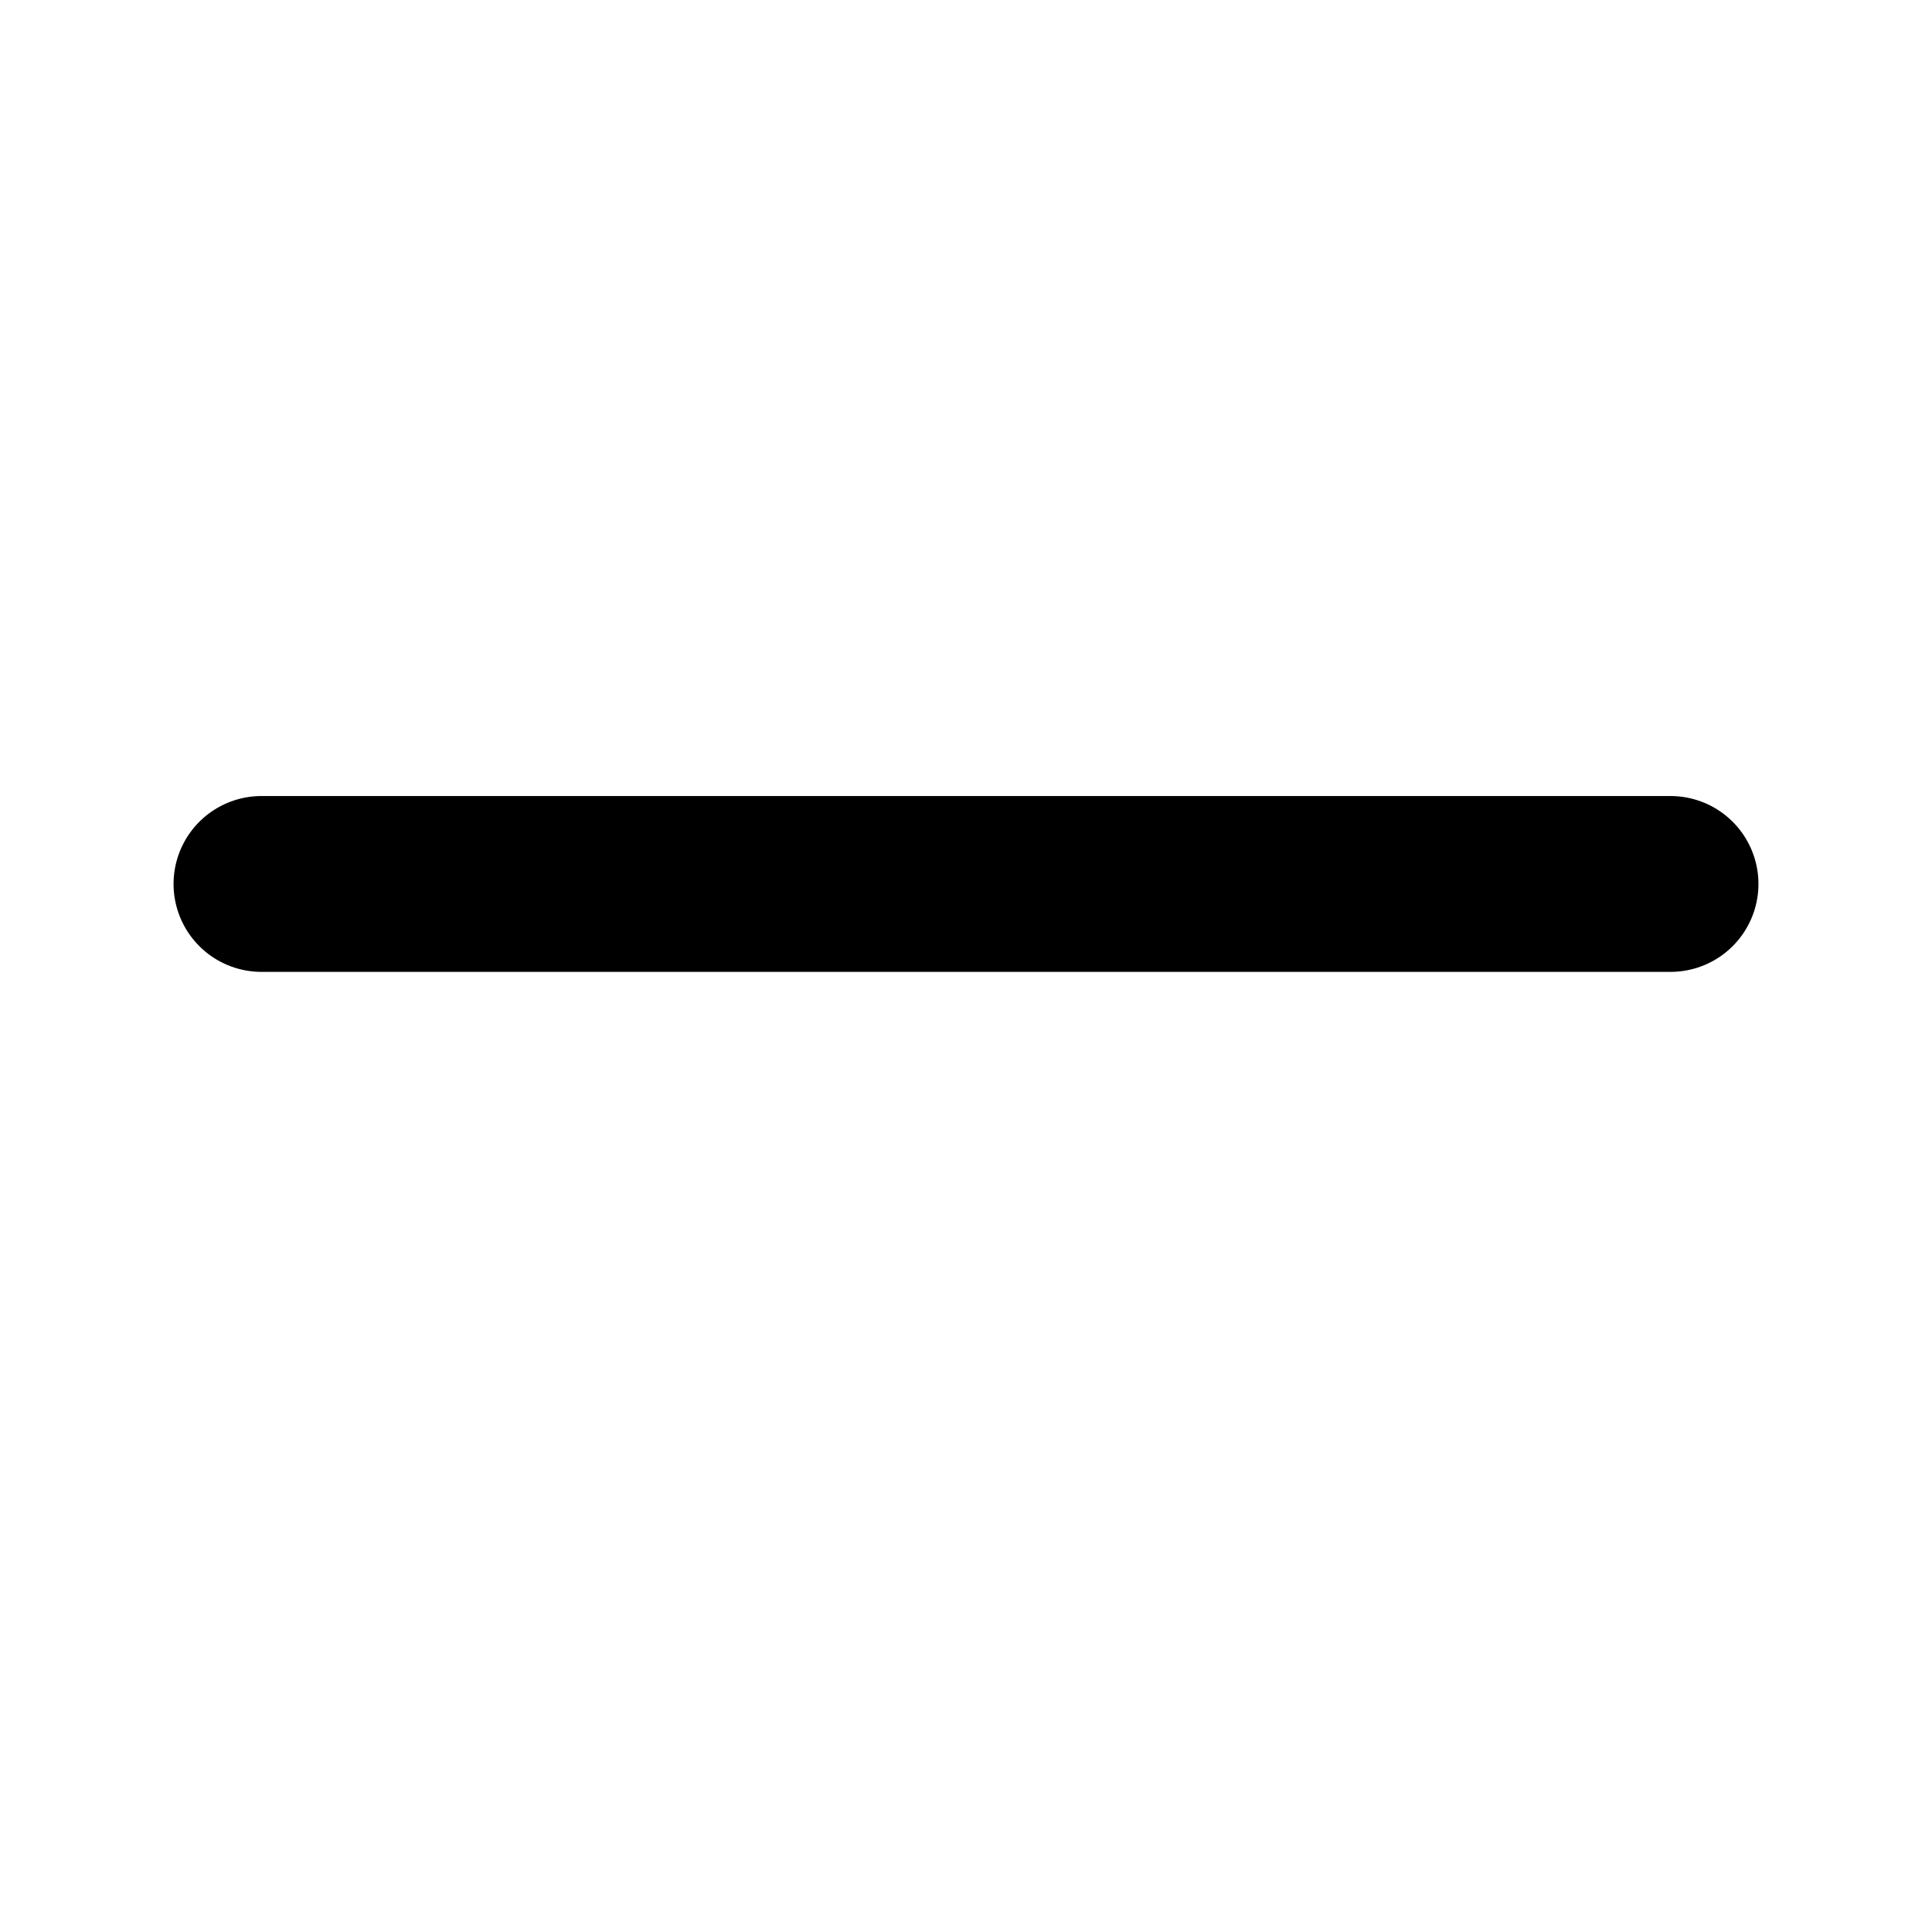
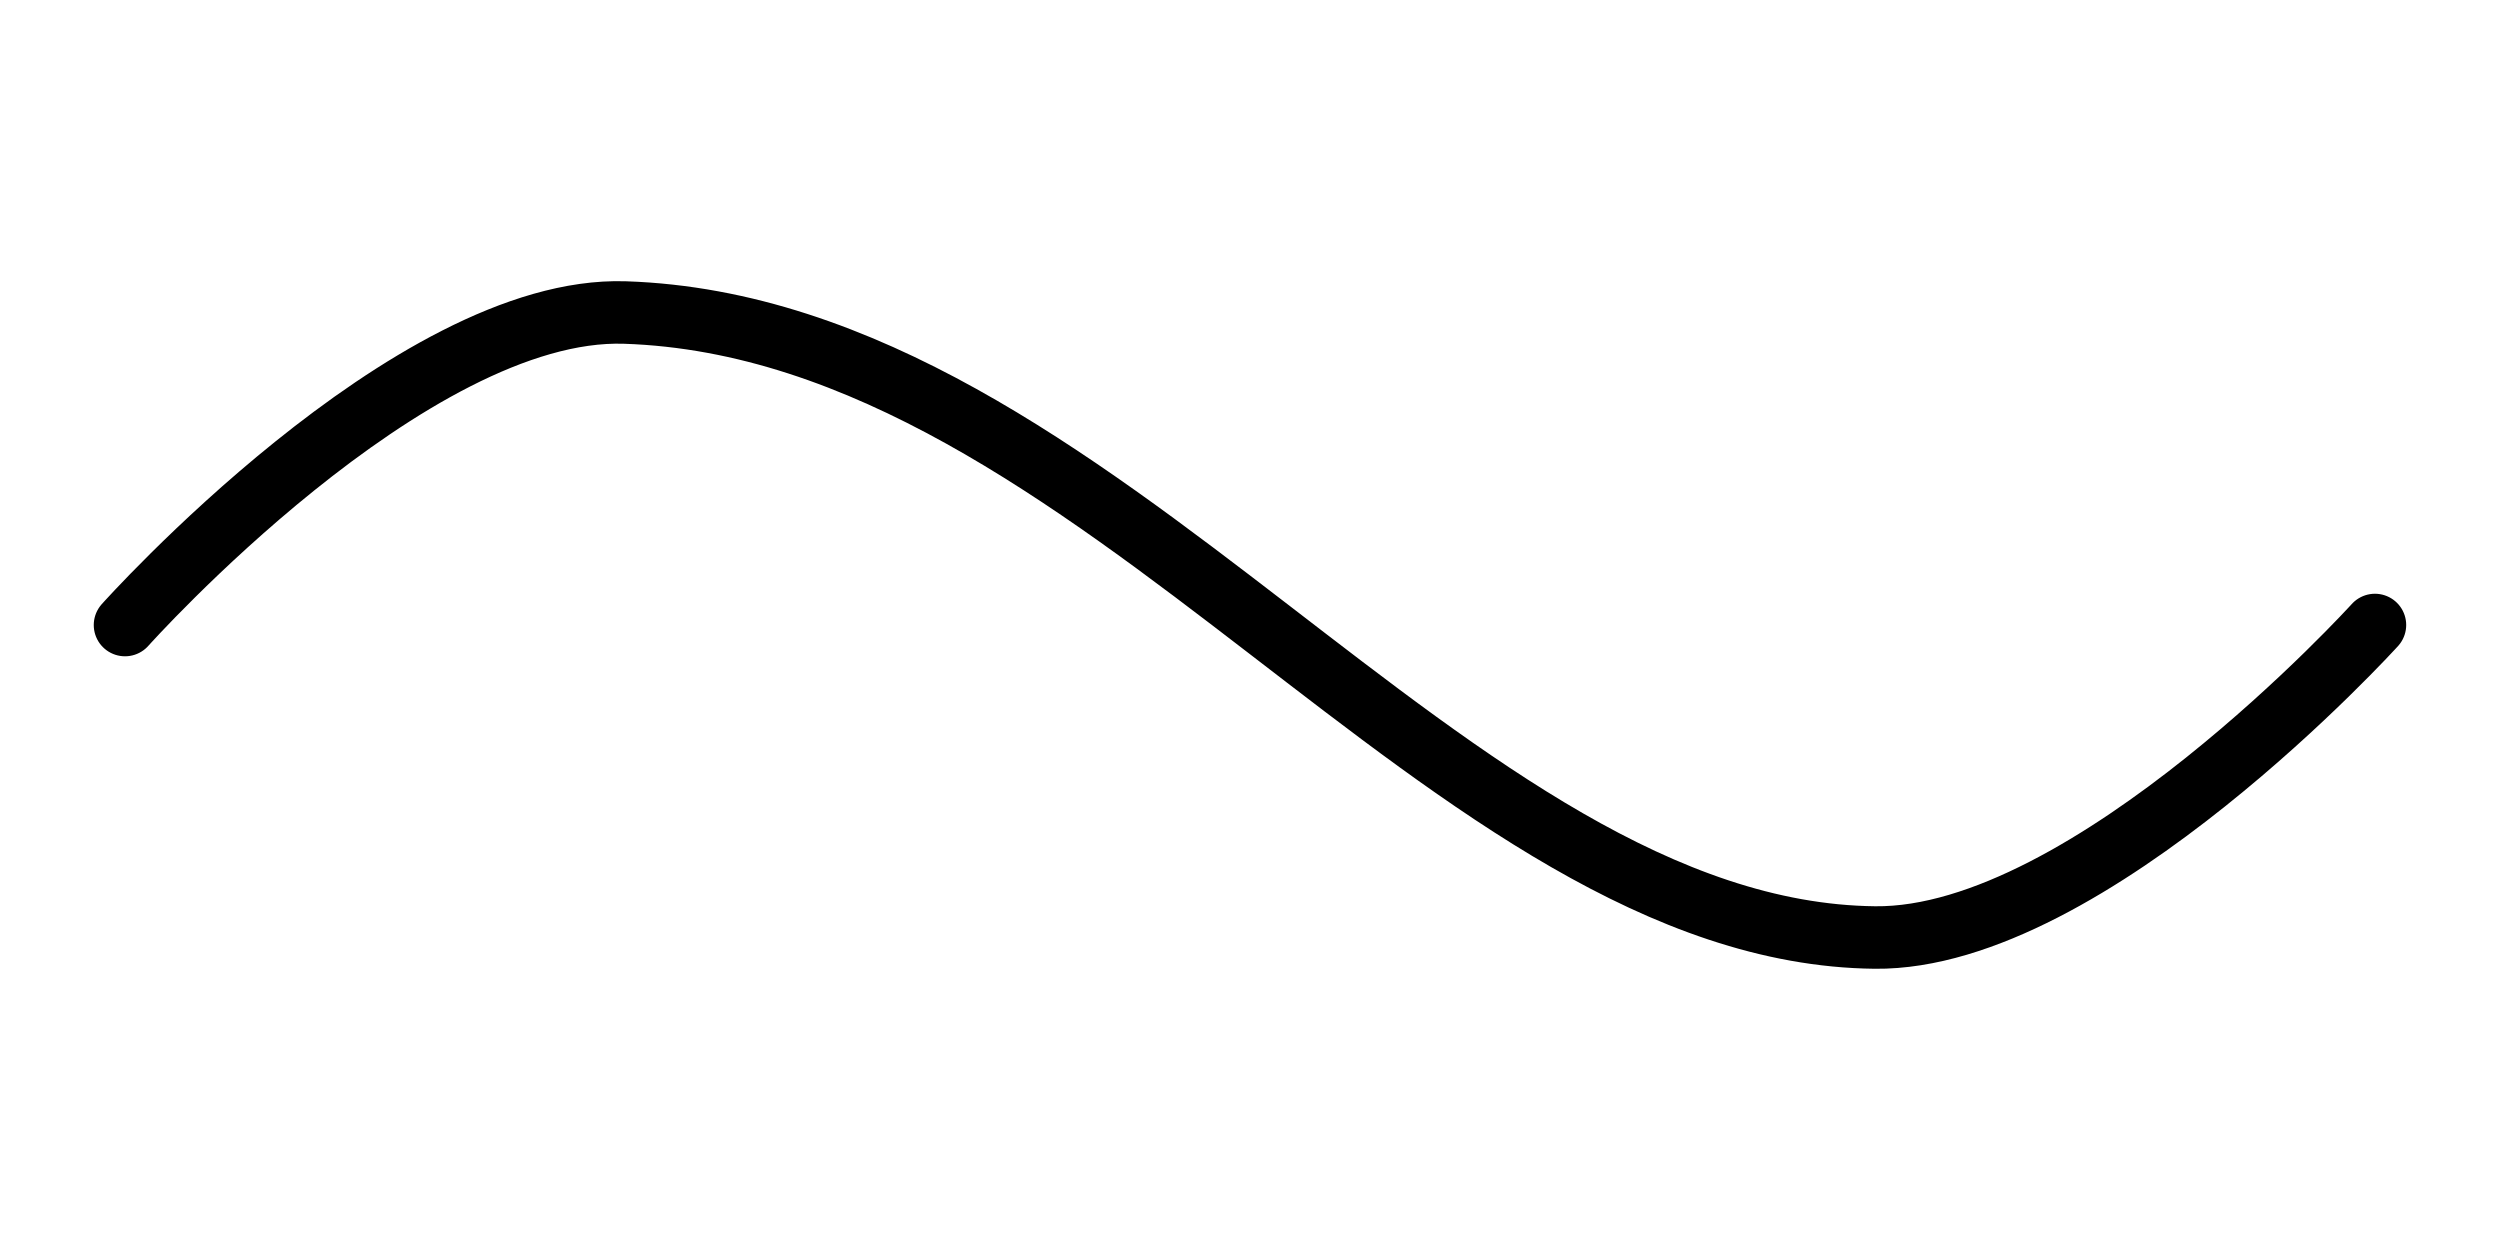
- <svg xmlns="http://www.w3.org/2000/svg" width="412pt" height="412pt" viewBox="0 0 145.344 145.344" version="1.1" id="svg8">
-   <defs id="defs2" />
-   <g id="layer1" transform="translate(0,-151.6555)">
-     <path style="fill:none;stroke:#000000;stroke-width:13.229;stroke-linecap:round;stroke-linejoin:bevel;stroke-miterlimit:4;stroke-dasharray:none;stroke-opacity:1" d="M 19.671,218.155 H 125.673" id="width-line" />
+ <svg xmlns="http://www.w3.org/2000/svg" width="200" height="100" viewBox="0 0 52.917 26.458" version="1.1" id="svg4650">
+   <defs id="defs4644" />
+   <g id="layer1" transform="translate(-1.978075,-259.2971)">
+     <path style="fill:none;fill-rule:evenodd;stroke:#000000;stroke-width:1.323;stroke-linecap:round;stroke-linejoin:miter;stroke-miterlimit:4;stroke-dasharray:none;stroke-opacity:1" d="m 4.624,272.527 c 0,0 6.046,-6.764 10.583,-6.615 10.067,0.332 17.45,13.133 26.458,13.229 4.54,0.049 10.583,-6.615 10.583,-6.615" id="width">
+       </path>
  </g>
</svg>
